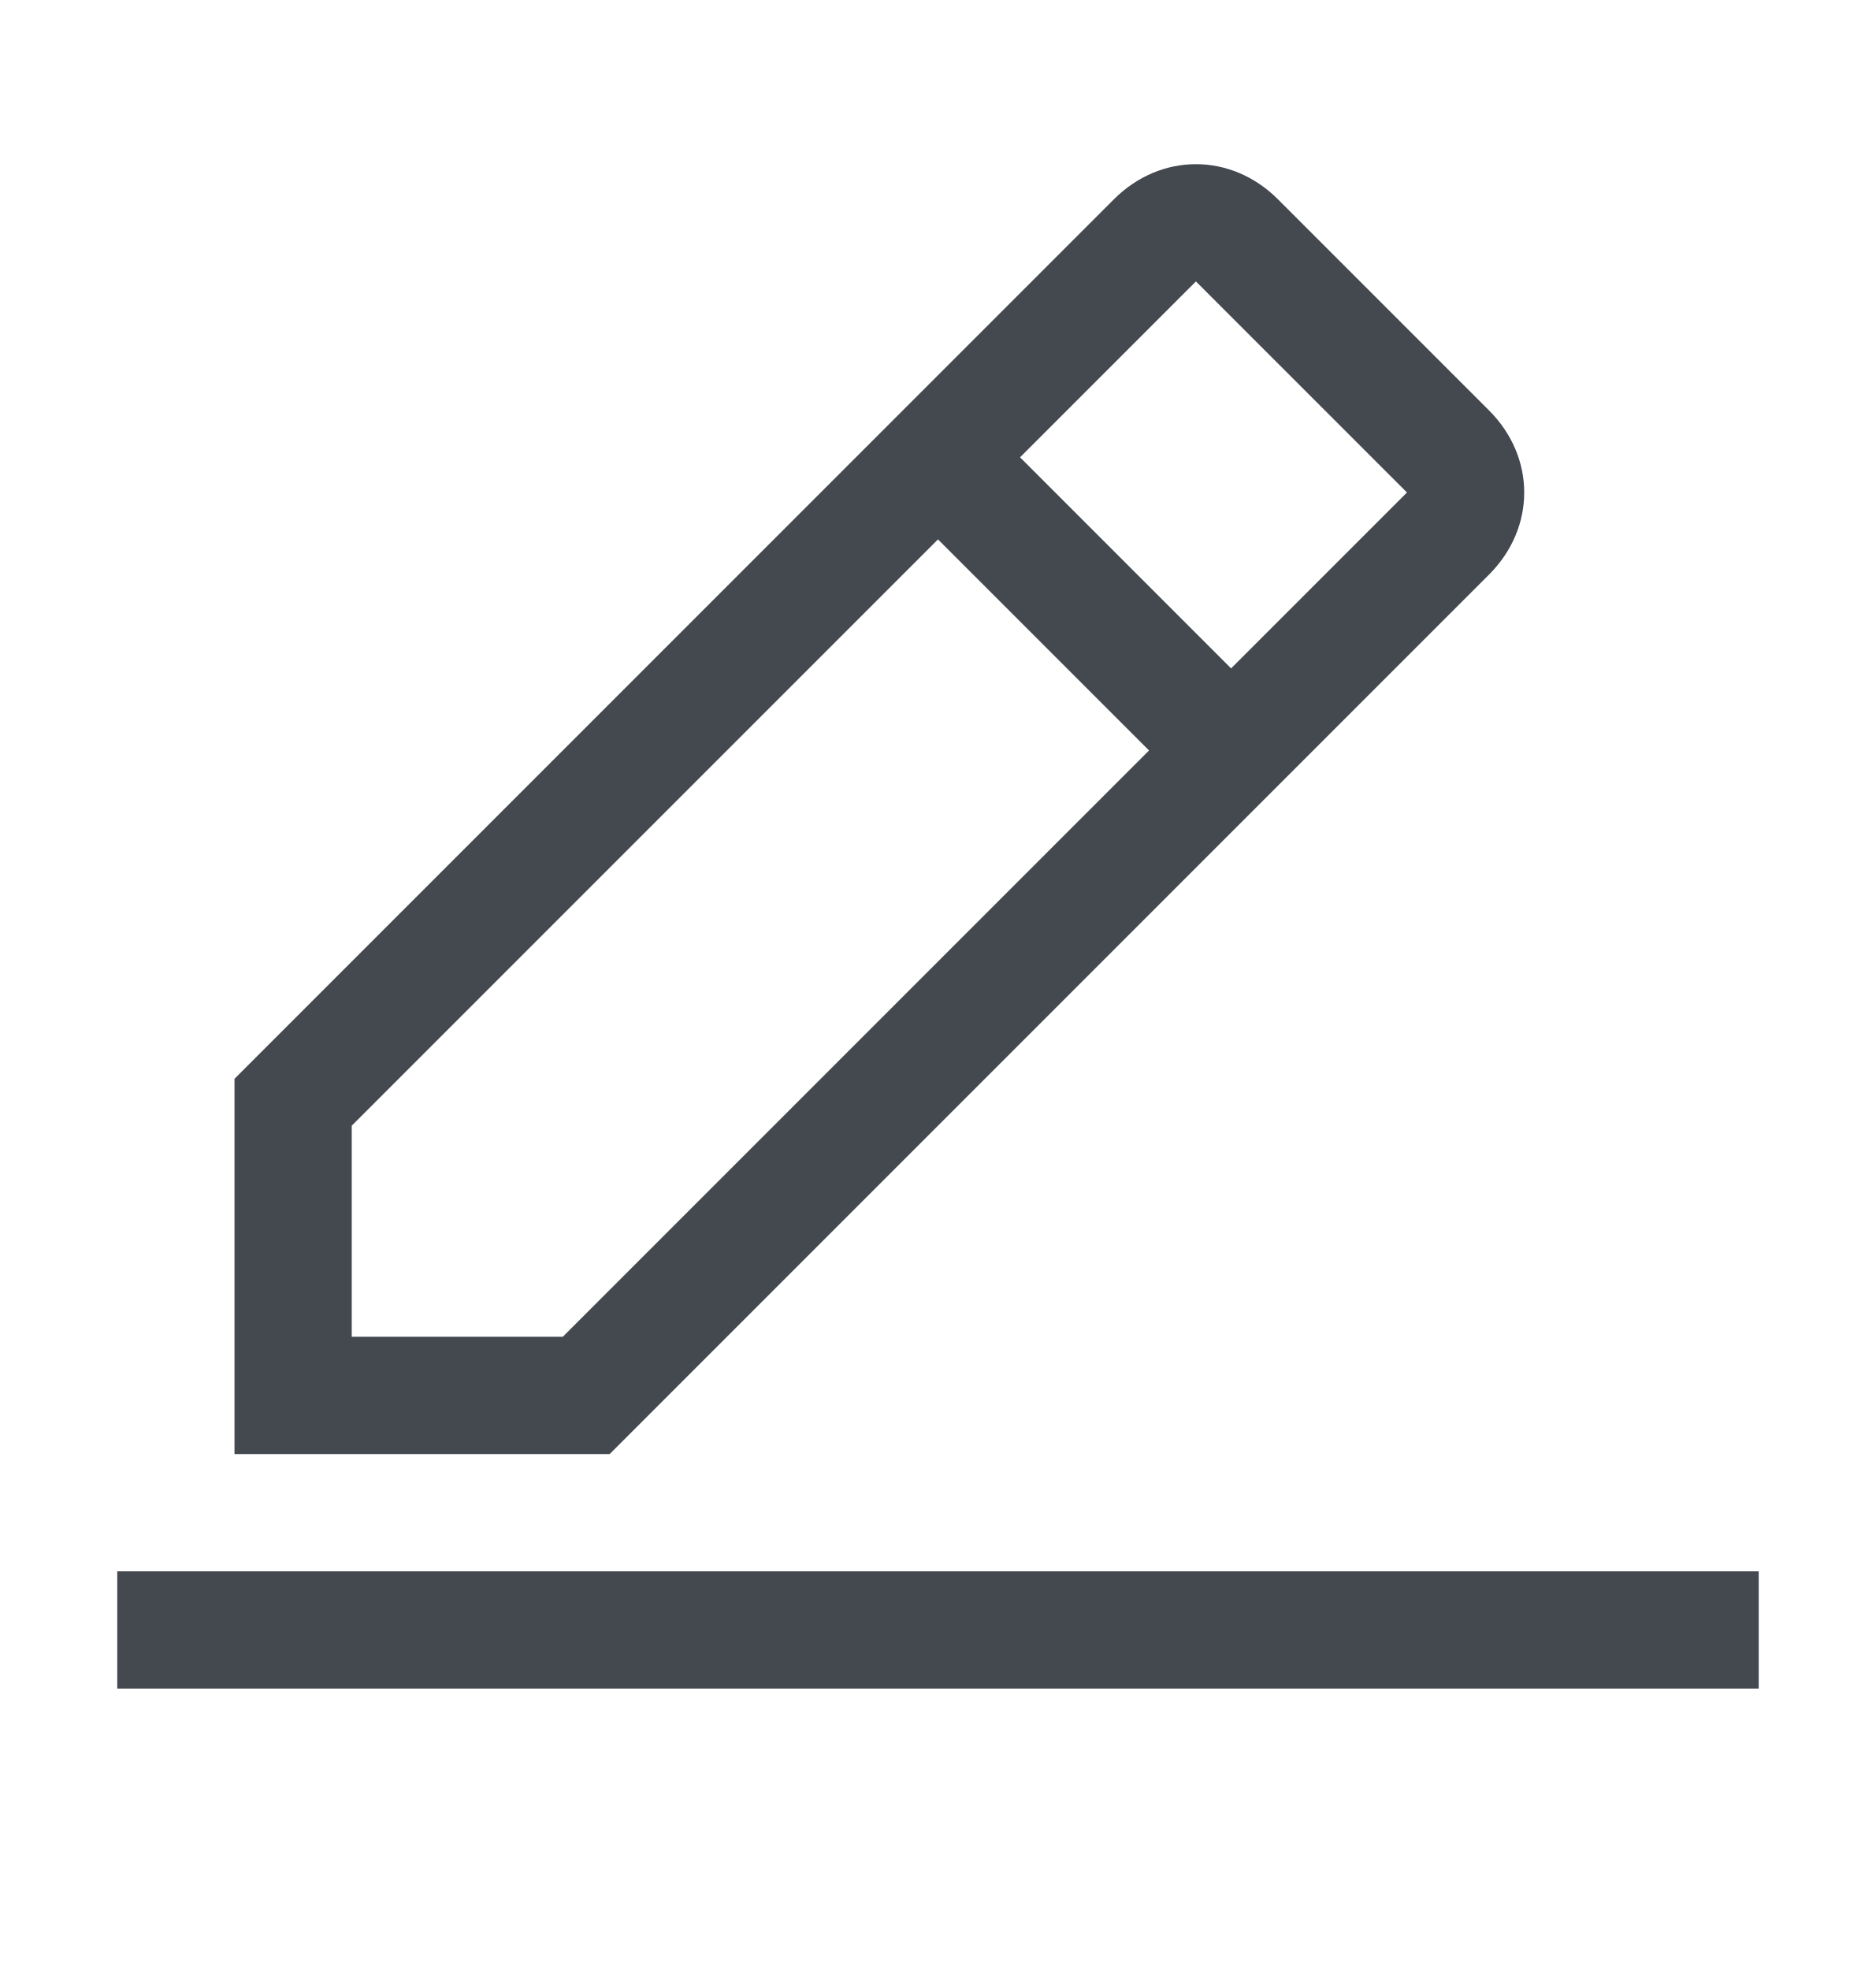
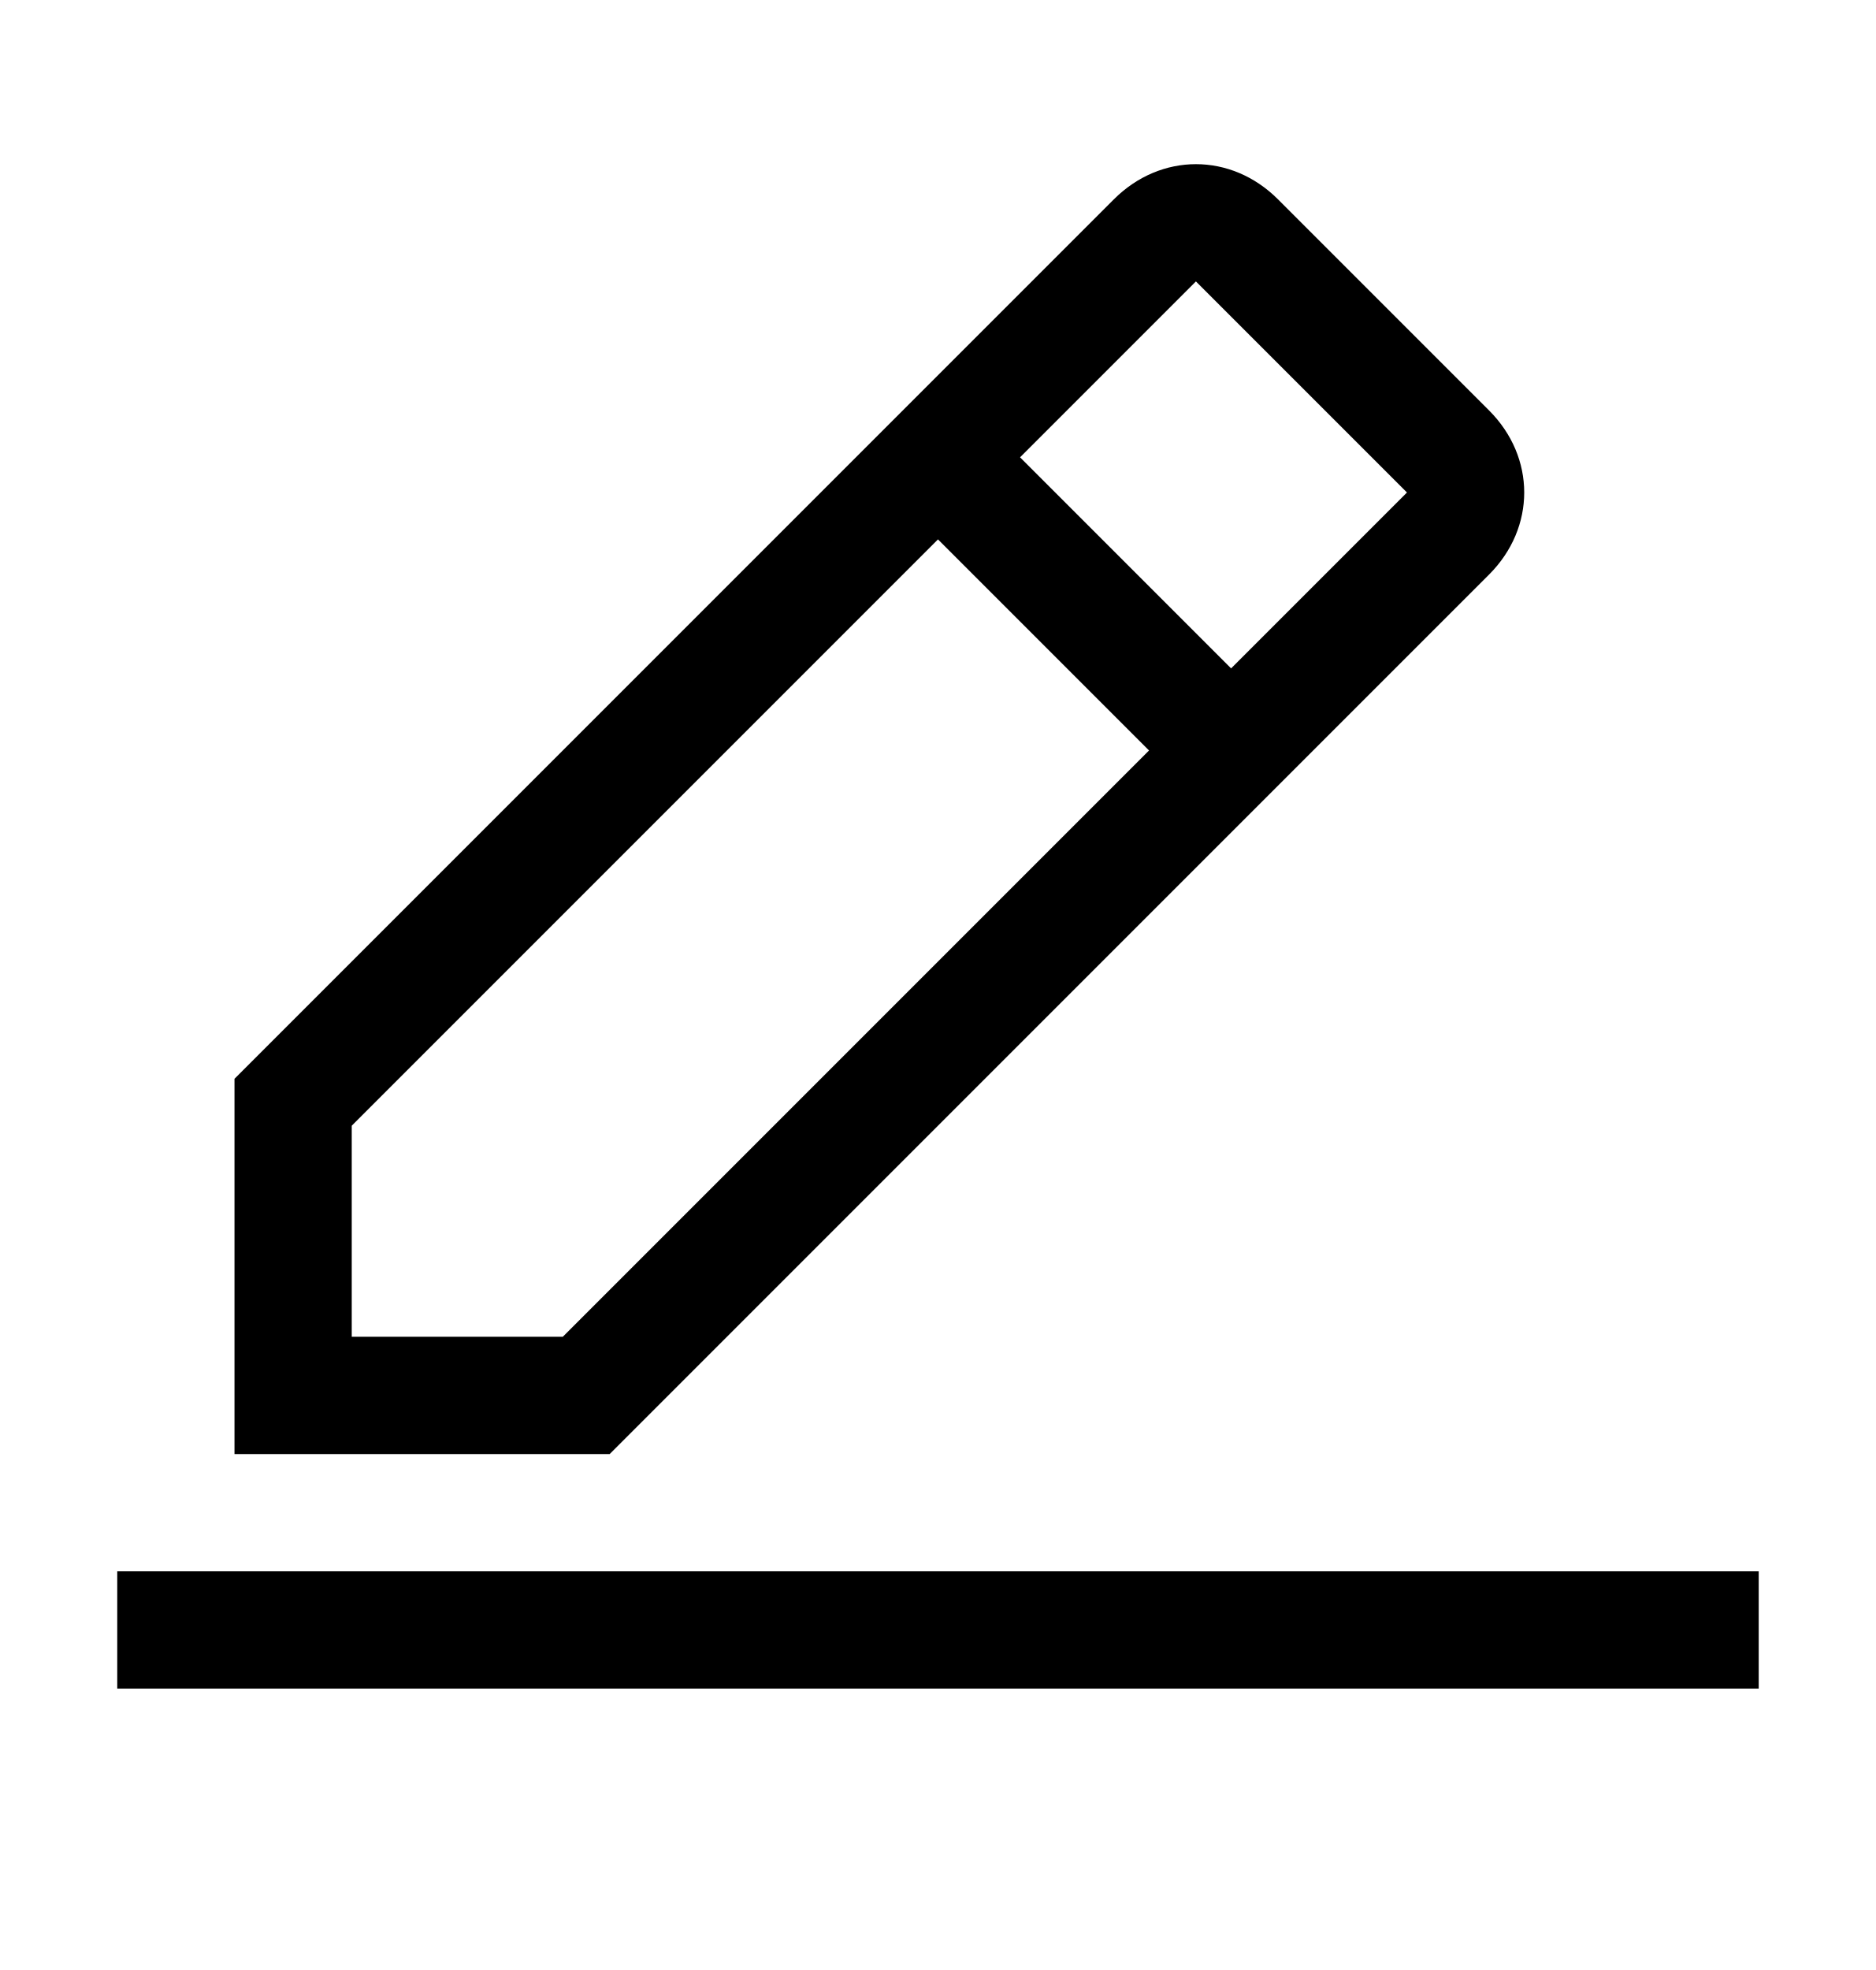
<svg xmlns="http://www.w3.org/2000/svg" width="20" height="21" viewBox="0 0 20 21" fill="none">
  <g id="carbon:edit">
-     <path id="Vector" d="M1.25 16.75H18.75V18H1.25V16.75ZM15.875 6.125C16.375 5.625 16.375 4.875 15.875 4.375L13.625 2.125C13.125 1.625 12.375 1.625 11.875 2.125L2.5 11.5V15.5H6.5L15.875 6.125ZM12.75 3L15 5.25L13.125 7.125L10.875 4.875L12.75 3ZM3.75 14.25V12L10 5.75L12.25 8L6 14.25H3.75Z" fill="#444950" />
+     <path id="Vector" d="M1.25 16.75H18.75V18H1.25V16.75ZM15.875 6.125C16.375 5.625 16.375 4.875 15.875 4.375L13.625 2.125C13.125 1.625 12.375 1.625 11.875 2.125L2.5 11.5V15.5H6.5L15.875 6.125ZM12.75 3L15 5.25L13.125 7.125L10.875 4.875L12.75 3ZM3.75 14.25V12L10 5.75L12.25 8L6 14.25H3.75Z" fill="currentColor" />
  </g>
</svg>
